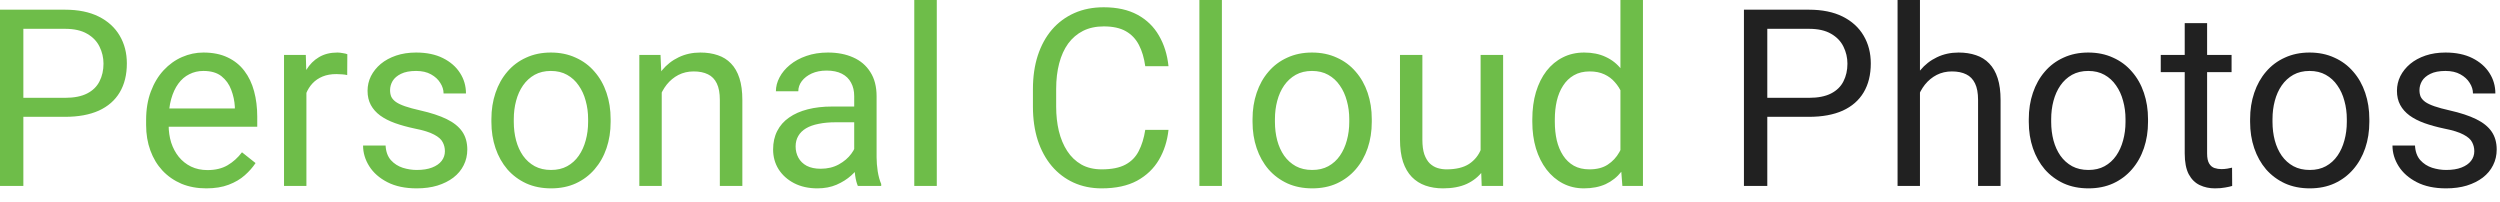
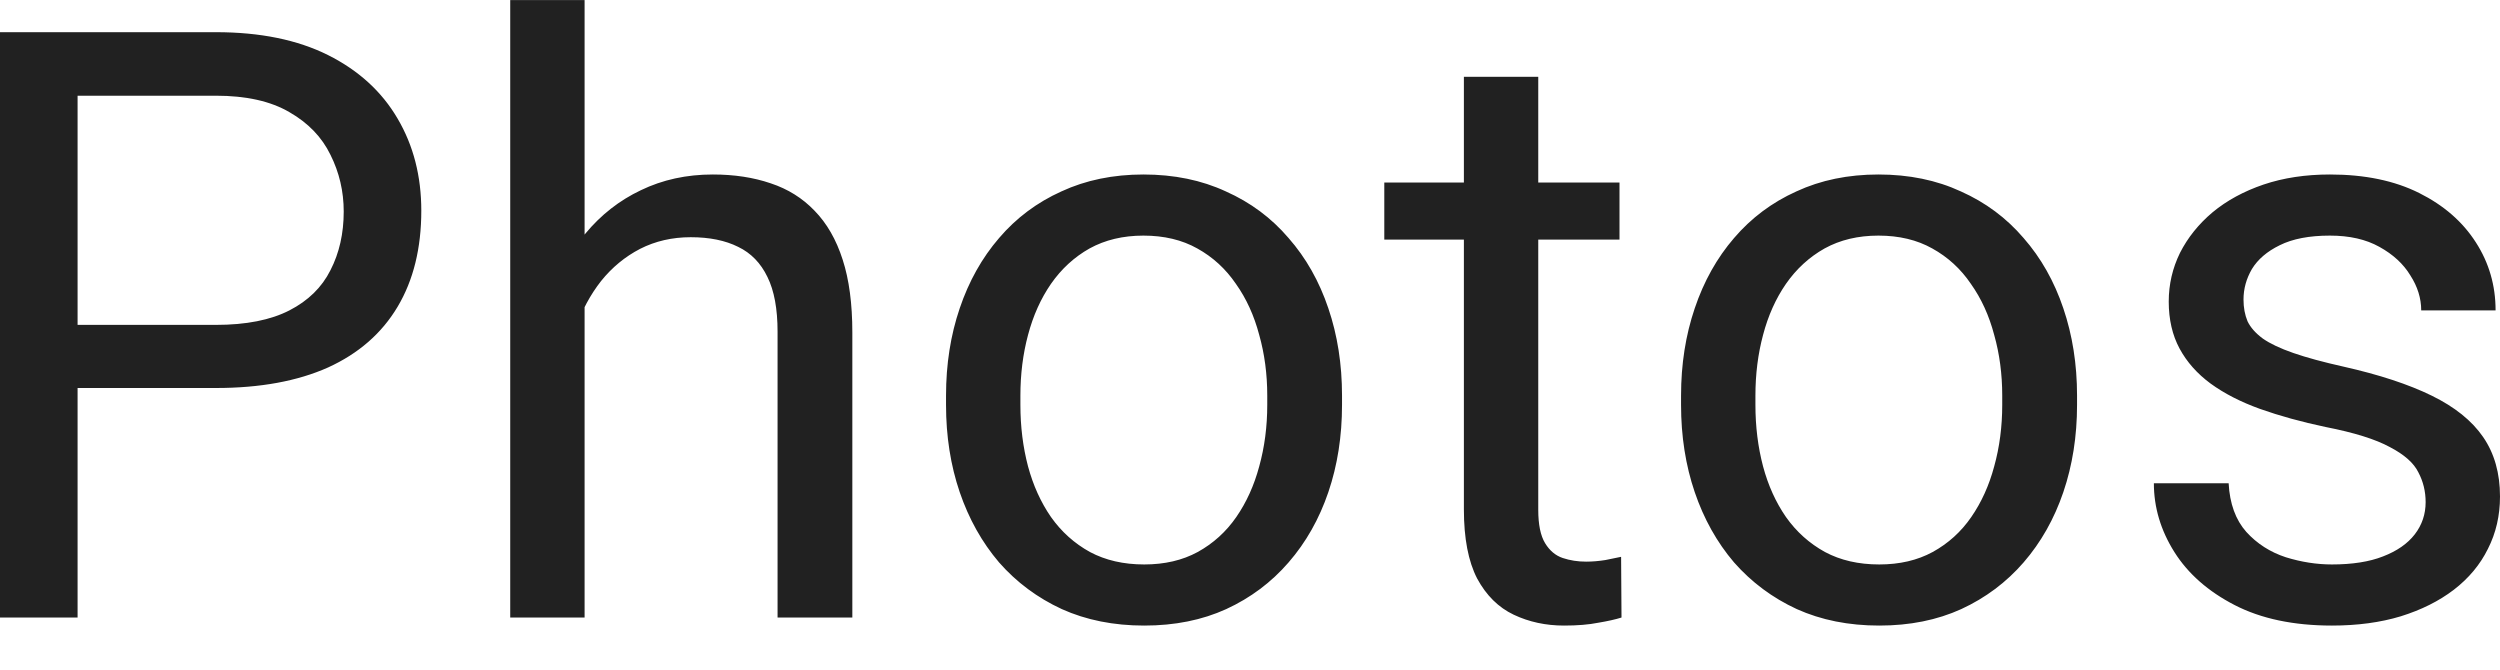
- <svg xmlns="http://www.w3.org/2000/svg" width="186" height="15" viewBox="0 0 186 15" fill="none">
-   <path d="M4.836 8.692H1.333V7.278H4.836C5.515 7.278 6.064 7.169 6.484 6.953C6.905 6.737 7.211 6.437 7.403 6.053C7.601 5.668 7.7 5.23 7.7 4.738C7.7 4.288 7.601 3.864 7.403 3.468C7.211 3.072 6.905 2.754 6.484 2.513C6.064 2.267 5.515 2.144 4.836 2.144H1.738V13.834H5.4271e-05V0.721H4.836C5.827 0.721 6.665 0.892 7.349 1.234C8.033 1.577 8.553 2.051 8.907 2.657C9.261 3.258 9.438 3.945 9.438 4.72C9.438 5.56 9.261 6.278 8.907 6.872C8.553 7.467 8.033 7.92 7.349 8.232C6.665 8.538 5.827 8.692 4.836 8.692ZM15.348 14.014C14.669 14.014 14.054 13.9 13.501 13.672C12.955 13.438 12.484 13.111 12.087 12.69C11.697 12.27 11.397 11.772 11.187 11.195C10.976 10.619 10.871 9.988 10.871 9.304V8.926C10.871 8.133 10.989 7.428 11.223 6.809C11.457 6.185 11.775 5.656 12.177 5.224C12.58 4.792 13.036 4.465 13.546 4.243C14.057 4.02 14.585 3.909 15.131 3.909C15.828 3.909 16.428 4.029 16.933 4.27C17.443 4.51 17.86 4.846 18.184 5.278C18.509 5.705 18.749 6.209 18.905 6.791C19.061 7.368 19.139 7.998 19.139 8.683V9.43H11.862V8.07H17.473V7.944C17.449 7.512 17.359 7.091 17.203 6.683C17.053 6.275 16.812 5.939 16.482 5.674C16.152 5.41 15.702 5.278 15.131 5.278C14.753 5.278 14.405 5.359 14.087 5.521C13.768 5.677 13.495 5.912 13.267 6.224C13.039 6.536 12.862 6.917 12.736 7.368C12.61 7.818 12.547 8.337 12.547 8.926V9.304C12.547 9.766 12.61 10.201 12.736 10.61C12.868 11.012 13.057 11.366 13.303 11.672C13.555 11.979 13.858 12.219 14.213 12.393C14.573 12.567 14.981 12.654 15.438 12.654C16.026 12.654 16.524 12.534 16.933 12.294C17.341 12.054 17.698 11.733 18.004 11.33L19.013 12.132C18.803 12.45 18.536 12.753 18.211 13.041C17.887 13.33 17.488 13.564 17.014 13.744C16.545 13.924 15.99 14.014 15.348 14.014ZM22.797 5.62V13.834H21.131V4.089H22.752L22.797 5.62ZM25.841 4.035L25.832 5.584C25.694 5.554 25.561 5.536 25.435 5.53C25.315 5.518 25.177 5.512 25.021 5.512C24.637 5.512 24.298 5.572 24.003 5.692C23.709 5.813 23.46 5.981 23.256 6.197C23.052 6.413 22.89 6.671 22.77 6.971C22.655 7.266 22.58 7.59 22.544 7.944L22.076 8.214C22.076 7.626 22.133 7.073 22.247 6.557C22.367 6.041 22.55 5.584 22.797 5.188C23.043 4.786 23.355 4.474 23.733 4.252C24.117 4.023 24.574 3.909 25.102 3.909C25.222 3.909 25.36 3.924 25.516 3.954C25.672 3.978 25.781 4.005 25.841 4.035ZM33.101 11.249C33.101 11.009 33.047 10.787 32.938 10.583C32.836 10.373 32.623 10.184 32.299 10.015C31.981 9.841 31.5 9.691 30.858 9.565C30.318 9.451 29.828 9.316 29.39 9.16C28.958 9.004 28.589 8.815 28.282 8.592C27.982 8.37 27.751 8.109 27.589 7.809C27.427 7.509 27.346 7.157 27.346 6.755C27.346 6.371 27.43 6.008 27.598 5.665C27.772 5.323 28.015 5.02 28.327 4.756C28.646 4.492 29.027 4.285 29.471 4.134C29.916 3.984 30.411 3.909 30.957 3.909C31.738 3.909 32.404 4.047 32.956 4.324C33.509 4.6 33.932 4.969 34.226 5.431C34.521 5.888 34.668 6.395 34.668 6.953H33.002C33.002 6.683 32.92 6.422 32.758 6.17C32.602 5.912 32.371 5.699 32.065 5.53C31.765 5.362 31.395 5.278 30.957 5.278C30.495 5.278 30.12 5.35 29.831 5.494C29.549 5.632 29.342 5.81 29.21 6.026C29.084 6.242 29.021 6.47 29.021 6.71C29.021 6.89 29.051 7.052 29.111 7.197C29.177 7.335 29.291 7.464 29.453 7.584C29.615 7.698 29.843 7.806 30.138 7.908C30.432 8.01 30.807 8.112 31.263 8.214C32.062 8.394 32.719 8.61 33.236 8.863C33.752 9.115 34.136 9.424 34.389 9.79C34.641 10.156 34.767 10.601 34.767 11.123C34.767 11.549 34.677 11.94 34.497 12.294C34.322 12.648 34.067 12.954 33.731 13.213C33.401 13.465 33.005 13.663 32.542 13.807C32.086 13.945 31.573 14.014 31.002 14.014C30.144 14.014 29.417 13.861 28.823 13.555C28.228 13.249 27.778 12.852 27.472 12.366C27.166 11.88 27.012 11.366 27.012 10.826H28.688C28.712 11.282 28.844 11.646 29.084 11.916C29.324 12.18 29.618 12.369 29.966 12.483C30.315 12.591 30.66 12.645 31.002 12.645C31.459 12.645 31.84 12.585 32.146 12.465C32.458 12.345 32.695 12.18 32.858 11.97C33.02 11.76 33.101 11.519 33.101 11.249ZM36.56 9.07V8.863C36.56 8.16 36.662 7.509 36.866 6.908C37.07 6.302 37.365 5.777 37.749 5.332C38.133 4.882 38.598 4.534 39.145 4.288C39.691 4.035 40.304 3.909 40.982 3.909C41.666 3.909 42.282 4.035 42.828 4.288C43.381 4.534 43.849 4.882 44.233 5.332C44.623 5.777 44.921 6.302 45.125 6.908C45.329 7.509 45.431 8.16 45.431 8.863V9.07C45.431 9.772 45.329 10.424 45.125 11.024C44.921 11.624 44.623 12.15 44.233 12.6C43.849 13.044 43.384 13.393 42.837 13.645C42.297 13.891 41.684 14.014 41 14.014C40.316 14.014 39.7 13.891 39.154 13.645C38.607 13.393 38.139 13.044 37.749 12.6C37.365 12.15 37.07 11.624 36.866 11.024C36.662 10.424 36.56 9.772 36.56 9.07ZM38.226 8.863V9.07C38.226 9.556 38.283 10.015 38.397 10.448C38.511 10.874 38.682 11.252 38.911 11.582C39.145 11.913 39.436 12.174 39.784 12.366C40.133 12.552 40.538 12.645 41 12.645C41.456 12.645 41.856 12.552 42.198 12.366C42.546 12.174 42.834 11.913 43.062 11.582C43.291 11.252 43.462 10.874 43.576 10.448C43.696 10.015 43.756 9.556 43.756 9.07V8.863C43.756 8.382 43.696 7.929 43.576 7.503C43.462 7.07 43.288 6.689 43.053 6.359C42.825 6.023 42.537 5.759 42.189 5.566C41.847 5.374 41.444 5.278 40.982 5.278C40.526 5.278 40.123 5.374 39.775 5.566C39.433 5.759 39.145 6.023 38.911 6.359C38.682 6.689 38.511 7.07 38.397 7.503C38.283 7.929 38.226 8.382 38.226 8.863ZM49.233 6.17V13.834H47.566V4.089H49.143L49.233 6.17ZM48.836 8.592L48.143 8.565C48.149 7.899 48.248 7.284 48.44 6.719C48.632 6.149 48.903 5.653 49.251 5.233C49.599 4.813 50.013 4.489 50.493 4.261C50.98 4.026 51.517 3.909 52.106 3.909C52.586 3.909 53.018 3.975 53.403 4.107C53.787 4.234 54.114 4.438 54.384 4.72C54.66 5.002 54.87 5.368 55.015 5.819C55.159 6.263 55.231 6.806 55.231 7.449V13.834H53.556V7.431C53.556 6.92 53.48 6.512 53.33 6.206C53.18 5.894 52.961 5.668 52.673 5.53C52.385 5.386 52.031 5.314 51.61 5.314C51.196 5.314 50.818 5.401 50.475 5.575C50.139 5.75 49.848 5.99 49.602 6.296C49.362 6.602 49.173 6.953 49.035 7.35C48.903 7.74 48.836 8.154 48.836 8.592ZM63.553 12.168V7.151C63.553 6.767 63.475 6.434 63.319 6.152C63.169 5.864 62.941 5.641 62.635 5.485C62.329 5.329 61.95 5.251 61.5 5.251C61.08 5.251 60.711 5.323 60.392 5.467C60.08 5.611 59.834 5.801 59.654 6.035C59.48 6.269 59.393 6.521 59.393 6.791H57.727C57.727 6.443 57.816 6.098 57.997 5.756C58.177 5.413 58.435 5.104 58.771 4.828C59.113 4.546 59.522 4.324 59.996 4.161C60.476 3.993 61.011 3.909 61.599 3.909C62.308 3.909 62.932 4.029 63.472 4.27C64.019 4.51 64.445 4.873 64.751 5.359C65.063 5.84 65.219 6.443 65.219 7.169V11.709C65.219 12.033 65.247 12.378 65.301 12.744C65.361 13.111 65.448 13.426 65.562 13.69V13.834H63.824C63.739 13.642 63.673 13.387 63.626 13.069C63.577 12.744 63.553 12.444 63.553 12.168ZM63.842 7.926L63.86 9.097H62.175C61.701 9.097 61.278 9.136 60.906 9.214C60.533 9.286 60.221 9.397 59.969 9.547C59.717 9.697 59.525 9.886 59.393 10.114C59.261 10.337 59.194 10.598 59.194 10.898C59.194 11.204 59.264 11.483 59.402 11.736C59.54 11.988 59.747 12.189 60.023 12.339C60.305 12.483 60.651 12.555 61.059 12.555C61.569 12.555 62.019 12.447 62.41 12.231C62.8 12.015 63.109 11.751 63.337 11.438C63.571 11.126 63.697 10.823 63.715 10.529L64.427 11.33C64.385 11.582 64.271 11.862 64.085 12.168C63.899 12.474 63.65 12.768 63.337 13.05C63.031 13.327 62.665 13.558 62.239 13.744C61.818 13.924 61.344 14.014 60.816 14.014C60.155 14.014 59.576 13.885 59.077 13.627C58.585 13.369 58.201 13.023 57.925 12.591C57.654 12.153 57.519 11.664 57.519 11.123C57.519 10.601 57.621 10.142 57.826 9.745C58.03 9.343 58.324 9.01 58.708 8.746C59.092 8.475 59.555 8.271 60.095 8.133C60.635 7.995 61.239 7.926 61.905 7.926H63.842ZM69.697 0.001V13.834H68.022V0.001H69.697ZM85.207 9.664H86.936C86.846 10.493 86.609 11.234 86.225 11.889C85.841 12.543 85.297 13.062 84.595 13.447C83.892 13.825 83.016 14.014 81.965 14.014C81.197 14.014 80.497 13.87 79.867 13.582C79.242 13.294 78.705 12.885 78.255 12.357C77.804 11.823 77.456 11.183 77.21 10.439C76.97 9.688 76.85 8.854 76.85 7.935V6.629C76.85 5.71 76.97 4.879 77.21 4.134C77.456 3.384 77.807 2.741 78.264 2.207C78.726 1.673 79.281 1.262 79.93 0.973C80.578 0.685 81.308 0.541 82.118 0.541C83.109 0.541 83.946 0.727 84.631 1.099C85.315 1.472 85.847 1.988 86.225 2.648C86.609 3.303 86.846 4.062 86.936 4.927H85.207C85.123 4.315 84.967 3.789 84.739 3.351C84.511 2.907 84.187 2.564 83.766 2.324C83.346 2.084 82.797 1.964 82.118 1.964C81.536 1.964 81.022 2.075 80.578 2.297C80.14 2.519 79.771 2.835 79.47 3.243C79.176 3.651 78.954 4.14 78.804 4.711C78.654 5.281 78.579 5.915 78.579 6.611V7.935C78.579 8.577 78.645 9.181 78.777 9.745C78.915 10.31 79.122 10.805 79.398 11.231C79.674 11.658 80.026 11.994 80.452 12.24C80.878 12.48 81.383 12.6 81.965 12.6C82.704 12.6 83.292 12.483 83.73 12.249C84.169 12.015 84.499 11.678 84.721 11.24C84.949 10.802 85.111 10.277 85.207 9.664ZM90.909 0.001V13.834H89.234V0.001H90.909ZM93.189 9.07V8.863C93.189 8.16 93.291 7.509 93.495 6.908C93.699 6.302 93.993 5.777 94.378 5.332C94.762 4.882 95.227 4.534 95.774 4.288C96.32 4.035 96.932 3.909 97.611 3.909C98.295 3.909 98.911 4.035 99.457 4.288C100.009 4.534 100.478 4.882 100.862 5.332C101.252 5.777 101.549 6.302 101.754 6.908C101.958 7.509 102.06 8.16 102.06 8.863V9.07C102.06 9.772 101.958 10.424 101.754 11.024C101.549 11.624 101.252 12.15 100.862 12.6C100.478 13.044 100.012 13.393 99.466 13.645C98.926 13.891 98.313 14.014 97.629 14.014C96.944 14.014 96.329 13.891 95.783 13.645C95.236 13.393 94.768 13.044 94.378 12.6C93.993 12.15 93.699 11.624 93.495 11.024C93.291 10.424 93.189 9.772 93.189 9.07ZM94.855 8.863V9.07C94.855 9.556 94.912 10.015 95.026 10.448C95.14 10.874 95.311 11.252 95.539 11.582C95.774 11.913 96.065 12.174 96.413 12.366C96.761 12.552 97.166 12.645 97.629 12.645C98.085 12.645 98.484 12.552 98.827 12.366C99.175 12.174 99.463 11.913 99.691 11.582C99.919 11.252 100.09 10.874 100.205 10.448C100.325 10.015 100.385 9.556 100.385 9.07V8.863C100.385 8.382 100.325 7.929 100.205 7.503C100.09 7.07 99.916 6.689 99.682 6.359C99.454 6.023 99.166 5.759 98.818 5.566C98.475 5.374 98.073 5.278 97.611 5.278C97.154 5.278 96.752 5.374 96.404 5.566C96.062 5.759 95.774 6.023 95.539 6.359C95.311 6.689 95.14 7.07 95.026 7.503C94.912 7.929 94.855 8.382 94.855 8.863ZM110.157 11.582V4.089H111.832V13.834H110.238L110.157 11.582ZM110.473 9.529L111.166 9.511C111.166 10.159 111.097 10.76 110.959 11.312C110.827 11.859 110.611 12.333 110.31 12.735C110.01 13.137 109.617 13.453 109.131 13.681C108.644 13.903 108.053 14.014 107.356 14.014C106.882 14.014 106.447 13.945 106.051 13.807C105.66 13.669 105.324 13.456 105.042 13.168C104.76 12.879 104.541 12.504 104.384 12.042C104.234 11.579 104.159 11.024 104.159 10.376V4.089H105.825V10.394C105.825 10.832 105.873 11.195 105.97 11.483C106.072 11.766 106.207 11.991 106.375 12.159C106.549 12.321 106.741 12.435 106.951 12.501C107.167 12.567 107.389 12.6 107.618 12.6C108.326 12.6 108.887 12.465 109.302 12.195C109.716 11.919 110.013 11.549 110.193 11.087C110.379 10.619 110.473 10.1 110.473 9.529ZM120.56 11.943V0.001H122.236V13.834H120.705L120.56 11.943ZM114.004 9.07V8.881C114.004 8.136 114.094 7.461 114.274 6.854C114.46 6.242 114.721 5.717 115.058 5.278C115.4 4.84 115.805 4.504 116.274 4.27C116.748 4.029 117.276 3.909 117.859 3.909C118.471 3.909 119.005 4.017 119.462 4.234C119.924 4.444 120.314 4.753 120.632 5.161C120.957 5.563 121.212 6.05 121.398 6.62C121.584 7.191 121.713 7.836 121.785 8.556V9.385C121.719 10.1 121.59 10.742 121.398 11.312C121.212 11.883 120.957 12.369 120.632 12.771C120.314 13.174 119.924 13.483 119.462 13.699C118.999 13.909 118.459 14.014 117.841 14.014C117.27 14.014 116.748 13.891 116.274 13.645C115.805 13.399 115.4 13.053 115.058 12.609C114.721 12.165 114.46 11.643 114.274 11.042C114.094 10.436 114.004 9.778 114.004 9.07ZM115.679 8.881V9.07C115.679 9.556 115.727 10.012 115.823 10.439C115.925 10.865 116.081 11.24 116.292 11.565C116.502 11.889 116.769 12.144 117.093 12.33C117.417 12.51 117.805 12.6 118.255 12.6C118.807 12.6 119.261 12.483 119.615 12.249C119.975 12.015 120.263 11.706 120.479 11.321C120.696 10.937 120.864 10.52 120.984 10.069V7.899C120.912 7.569 120.807 7.251 120.669 6.944C120.536 6.632 120.362 6.356 120.146 6.116C119.936 5.87 119.675 5.674 119.363 5.53C119.056 5.386 118.693 5.314 118.273 5.314C117.817 5.314 117.423 5.41 117.093 5.602C116.769 5.789 116.502 6.047 116.292 6.377C116.081 6.701 115.925 7.079 115.823 7.512C115.727 7.938 115.679 8.394 115.679 8.881Z" fill="#6EBD49" />
-   <path d="M134.585 8.692H131.082V7.278H134.585C135.264 7.278 135.813 7.169 136.233 6.953C136.653 6.737 136.96 6.437 137.152 6.053C137.35 5.668 137.449 5.23 137.449 4.738C137.449 4.288 137.35 3.864 137.152 3.468C136.96 3.072 136.653 2.754 136.233 2.513C135.813 2.267 135.264 2.144 134.585 2.144H131.487V13.834H129.749V0.721H134.585C135.576 0.721 136.413 0.892 137.098 1.234C137.782 1.577 138.302 2.051 138.656 2.657C139.01 3.258 139.187 3.945 139.187 4.72C139.187 5.56 139.01 6.278 138.656 6.872C138.302 7.467 137.782 7.92 137.098 8.232C136.413 8.538 135.576 8.692 134.585 8.692ZM142.845 0.001V13.834H141.179V0.001H142.845ZM142.448 8.592L141.755 8.565C141.761 7.899 141.86 7.284 142.052 6.719C142.244 6.149 142.514 5.653 142.863 5.233C143.211 4.813 143.625 4.489 144.106 4.261C144.592 4.026 145.129 3.909 145.718 3.909C146.198 3.909 146.63 3.975 147.015 4.107C147.399 4.234 147.726 4.438 147.996 4.72C148.272 5.002 148.483 5.368 148.627 5.819C148.771 6.263 148.843 6.806 148.843 7.449V13.834H147.168V7.431C147.168 6.92 147.093 6.512 146.942 6.206C146.792 5.894 146.573 5.668 146.285 5.53C145.997 5.386 145.643 5.314 145.222 5.314C144.808 5.314 144.43 5.401 144.088 5.575C143.751 5.75 143.46 5.99 143.214 6.296C142.974 6.602 142.785 6.953 142.647 7.35C142.514 7.74 142.448 8.154 142.448 8.592ZM150.942 9.07V8.863C150.942 8.16 151.044 7.509 151.248 6.908C151.453 6.302 151.747 5.777 152.131 5.332C152.515 4.882 152.981 4.534 153.527 4.288C154.073 4.035 154.686 3.909 155.364 3.909C156.049 3.909 156.664 4.035 157.21 4.288C157.763 4.534 158.231 4.882 158.615 5.332C159.006 5.777 159.303 6.302 159.507 6.908C159.711 7.509 159.813 8.16 159.813 8.863V9.07C159.813 9.772 159.711 10.424 159.507 11.024C159.303 11.624 159.006 12.15 158.615 12.6C158.231 13.044 157.766 13.393 157.219 13.645C156.679 13.891 156.067 14.014 155.382 14.014C154.698 14.014 154.082 13.891 153.536 13.645C152.99 13.393 152.521 13.044 152.131 12.6C151.747 12.15 151.453 11.624 151.248 11.024C151.044 10.424 150.942 9.772 150.942 9.07ZM152.608 8.863V9.07C152.608 9.556 152.665 10.015 152.779 10.448C152.894 10.874 153.065 11.252 153.293 11.582C153.527 11.913 153.818 12.174 154.166 12.366C154.515 12.552 154.92 12.645 155.382 12.645C155.839 12.645 156.238 12.552 156.58 12.366C156.928 12.174 157.216 11.913 157.445 11.582C157.673 11.252 157.844 10.874 157.958 10.448C158.078 10.015 158.138 9.556 158.138 9.07V8.863C158.138 8.382 158.078 7.929 157.958 7.503C157.844 7.07 157.67 6.689 157.436 6.359C157.207 6.023 156.919 5.759 156.571 5.566C156.229 5.374 155.827 5.278 155.364 5.278C154.908 5.278 154.506 5.374 154.157 5.566C153.815 5.759 153.527 6.023 153.293 6.359C153.065 6.689 152.894 7.07 152.779 7.503C152.665 7.929 152.608 8.382 152.608 8.863ZM166.029 4.089V5.368H160.76V4.089H166.029ZM162.543 1.721H164.209V11.42C164.209 11.751 164.26 12 164.362 12.168C164.464 12.336 164.597 12.447 164.759 12.501C164.921 12.555 165.095 12.582 165.281 12.582C165.419 12.582 165.563 12.57 165.713 12.546C165.869 12.516 165.986 12.492 166.065 12.474L166.074 13.834C165.941 13.876 165.767 13.915 165.551 13.951C165.341 13.993 165.086 14.014 164.786 14.014C164.377 14.014 164.002 13.933 163.66 13.771C163.318 13.609 163.045 13.339 162.84 12.96C162.642 12.576 162.543 12.06 162.543 11.411V1.721ZM167.408 9.07V8.863C167.408 8.16 167.51 7.509 167.714 6.908C167.918 6.302 168.212 5.777 168.596 5.332C168.981 4.882 169.446 4.534 169.992 4.288C170.539 4.035 171.151 3.909 171.83 3.909C172.514 3.909 173.129 4.035 173.676 4.288C174.228 4.534 174.696 4.882 175.081 5.332C175.471 5.777 175.768 6.302 175.972 6.908C176.176 7.509 176.279 8.16 176.279 8.863V9.07C176.279 9.772 176.176 10.424 175.972 11.024C175.768 11.624 175.471 12.15 175.081 12.6C174.696 13.044 174.231 13.393 173.685 13.645C173.144 13.891 172.532 14.014 171.848 14.014C171.163 14.014 170.548 13.891 170.001 13.645C169.455 13.393 168.987 13.044 168.596 12.6C168.212 12.15 167.918 11.624 167.714 11.024C167.51 10.424 167.408 9.772 167.408 9.07ZM169.074 8.863V9.07C169.074 9.556 169.131 10.015 169.245 10.448C169.359 10.874 169.53 11.252 169.758 11.582C169.992 11.913 170.283 12.174 170.632 12.366C170.98 12.552 171.385 12.645 171.848 12.645C172.304 12.645 172.703 12.552 173.045 12.366C173.394 12.174 173.682 11.913 173.91 11.582C174.138 11.252 174.309 10.874 174.423 10.448C174.543 10.015 174.603 9.556 174.603 9.07V8.863C174.603 8.382 174.543 7.929 174.423 7.503C174.309 7.07 174.135 6.689 173.901 6.359C173.673 6.023 173.385 5.759 173.036 5.566C172.694 5.374 172.292 5.278 171.83 5.278C171.373 5.278 170.971 5.374 170.623 5.566C170.28 5.759 169.992 6.023 169.758 6.359C169.53 6.689 169.359 7.07 169.245 7.503C169.131 7.929 169.074 8.382 169.074 8.863ZM184.088 11.249C184.088 11.009 184.034 10.787 183.926 10.583C183.824 10.373 183.611 10.184 183.286 10.015C182.968 9.841 182.488 9.691 181.845 9.565C181.305 9.451 180.816 9.316 180.377 9.16C179.945 9.004 179.576 8.815 179.27 8.592C178.969 8.37 178.738 8.109 178.576 7.809C178.414 7.509 178.333 7.157 178.333 6.755C178.333 6.371 178.417 6.008 178.585 5.665C178.759 5.323 179.002 5.02 179.315 4.756C179.633 4.492 180.014 4.285 180.458 4.134C180.903 3.984 181.398 3.909 181.944 3.909C182.725 3.909 183.391 4.047 183.944 4.324C184.496 4.6 184.919 4.969 185.214 5.431C185.508 5.888 185.655 6.395 185.655 6.953H183.989C183.989 6.683 183.908 6.422 183.746 6.17C183.59 5.912 183.358 5.699 183.052 5.53C182.752 5.362 182.383 5.278 181.944 5.278C181.482 5.278 181.107 5.35 180.819 5.494C180.536 5.632 180.329 5.81 180.197 6.026C180.071 6.242 180.008 6.47 180.008 6.71C180.008 6.89 180.038 7.052 180.098 7.197C180.164 7.335 180.278 7.464 180.44 7.584C180.603 7.698 180.831 7.806 181.125 7.908C181.419 8.01 181.794 8.112 182.251 8.214C183.049 8.394 183.707 8.61 184.223 8.863C184.739 9.115 185.124 9.424 185.376 9.79C185.628 10.156 185.754 10.601 185.754 11.123C185.754 11.549 185.664 11.94 185.484 12.294C185.31 12.648 185.055 12.954 184.718 13.213C184.388 13.465 183.992 13.663 183.529 13.807C183.073 13.945 182.56 14.014 181.989 14.014C181.131 14.014 180.404 13.861 179.81 13.555C179.216 13.249 178.765 12.852 178.459 12.366C178.153 11.88 178 11.366 178 10.826H179.675C179.699 11.282 179.831 11.646 180.071 11.916C180.311 12.18 180.606 12.369 180.954 12.483C181.302 12.591 181.647 12.645 181.989 12.645C182.446 12.645 182.827 12.585 183.133 12.465C183.445 12.345 183.683 12.18 183.845 11.97C184.007 11.76 184.088 11.519 184.088 11.249Z" fill="black" fill-opacity="0.87" />
+ <svg xmlns="http://www.w3.org/2000/svg" width="56.005" height="15" viewBox="0 0 56.005 15" fill="none">
+   <path d="M4.836 8.692H1.333V7.278H4.836C5.515 7.278 6.064 7.169 6.484 6.953C6.904 6.737 7.211 6.437 7.403 6.053C7.601 5.668 7.7 5.23 7.7 4.738C7.7 4.288 7.601 3.864 7.403 3.468C7.211 3.072 6.904 2.754 6.484 2.513C6.064 2.267 5.515 2.144 4.836 2.144H1.738V13.834H0V0.721H4.836C5.827 0.721 6.664 0.892 7.349 1.234C8.033 1.577 8.553 2.051 8.907 2.657C9.261 3.258 9.438 3.945 9.438 4.72C9.438 5.56 9.261 6.278 8.907 6.872C8.553 7.467 8.033 7.92 7.349 8.232C6.664 8.538 5.827 8.692 4.836 8.692ZM13.096 0.001V13.834H11.43V0.001H13.096ZM12.699 8.592L12.006 8.565C12.012 7.899 12.111 7.284 12.303 6.719C12.495 6.149 12.765 5.653 13.114 5.233C13.462 4.813 13.876 4.489 14.357 4.261C14.843 4.026 15.38 3.909 15.969 3.909C16.449 3.909 16.881 3.975 17.266 4.107C17.65 4.234 17.977 4.438 18.247 4.72C18.523 5.002 18.734 5.368 18.878 5.819C19.022 6.263 19.094 6.806 19.094 7.449V13.834H17.419V7.431C17.419 6.92 17.344 6.512 17.193 6.206C17.043 5.894 16.824 5.668 16.536 5.53C16.248 5.386 15.894 5.314 15.473 5.314C15.059 5.314 14.681 5.401 14.339 5.575C14.002 5.75 13.711 5.99 13.465 6.296C13.225 6.602 13.036 6.953 12.898 7.35C12.765 7.74 12.699 8.154 12.699 8.592ZM21.193 9.07V8.863C21.193 8.16 21.295 7.509 21.499 6.908C21.704 6.302 21.998 5.777 22.382 5.332C22.766 4.882 23.232 4.534 23.778 4.288C24.324 4.035 24.937 3.909 25.615 3.909C26.3 3.909 26.915 4.035 27.461 4.288C28.014 4.534 28.482 4.882 28.866 5.332C29.257 5.777 29.554 6.302 29.758 6.908C29.962 7.509 30.064 8.16 30.064 8.863V9.07C30.064 9.772 29.962 10.424 29.758 11.024C29.554 11.624 29.257 12.15 28.866 12.6C28.482 13.044 28.017 13.393 27.47 13.645C26.93 13.891 26.318 14.014 25.633 14.014C24.949 14.014 24.333 13.891 23.787 13.645C23.241 13.393 22.772 13.044 22.382 12.6C21.998 12.15 21.704 11.624 21.499 11.024C21.295 10.424 21.193 9.772 21.193 9.07ZM22.859 8.863V9.07C22.859 9.556 22.916 10.015 23.03 10.448C23.145 10.874 23.316 11.252 23.544 11.582C23.778 11.913 24.069 12.174 24.417 12.366C24.766 12.552 25.171 12.645 25.633 12.645C26.09 12.645 26.489 12.552 26.831 12.366C27.179 12.174 27.467 11.913 27.696 11.582C27.924 11.252 28.095 10.874 28.209 10.448C28.329 10.015 28.389 9.556 28.389 9.07V8.863C28.389 8.382 28.329 7.929 28.209 7.503C28.095 7.07 27.921 6.689 27.687 6.359C27.458 6.023 27.17 5.759 26.822 5.566C26.48 5.374 26.078 5.278 25.615 5.278C25.159 5.278 24.757 5.374 24.408 5.566C24.066 5.759 23.778 6.023 23.544 6.359C23.316 6.689 23.145 7.07 23.03 7.503C22.916 7.929 22.859 8.382 22.859 8.863ZM36.28 4.089V5.368H31.011V4.089H36.28ZM32.794 1.721H34.46V11.42C34.46 11.751 34.511 12 34.613 12.168C34.715 12.336 34.848 12.447 35.01 12.501C35.172 12.555 35.346 12.582 35.532 12.582C35.67 12.582 35.814 12.57 35.964 12.546C36.12 12.516 36.237 12.492 36.316 12.474L36.325 13.834C36.192 13.876 36.018 13.915 35.802 13.951C35.592 13.993 35.337 14.014 35.037 14.014C34.628 14.014 34.253 13.933 33.911 13.771C33.569 13.609 33.296 13.339 33.091 12.96C32.893 12.576 32.794 12.06 32.794 11.411V1.721ZM37.659 9.07V8.863C37.659 8.16 37.761 7.509 37.965 6.908C38.169 6.302 38.463 5.777 38.847 5.332C39.232 4.882 39.697 4.534 40.243 4.288C40.79 4.035 41.402 3.909 42.081 3.909C42.765 3.909 43.38 4.035 43.927 4.288C44.479 4.534 44.947 4.882 45.332 5.332C45.722 5.777 46.019 6.302 46.223 6.908C46.427 7.509 46.53 8.16 46.53 8.863V9.07C46.53 9.772 46.427 10.424 46.223 11.024C46.019 11.624 45.722 12.15 45.332 12.6C44.947 13.044 44.482 13.393 43.936 13.645C43.395 13.891 42.783 14.014 42.099 14.014C41.414 14.014 40.799 13.891 40.252 13.645C39.706 13.393 39.238 13.044 38.847 12.6C38.463 12.15 38.169 11.624 37.965 11.024C37.761 10.424 37.659 9.772 37.659 9.07ZM39.325 8.863V9.07C39.325 9.556 39.382 10.015 39.496 10.448C39.61 10.874 39.781 11.252 40.009 11.582C40.243 11.913 40.534 12.174 40.883 12.366C41.231 12.552 41.636 12.645 42.099 12.645C42.555 12.645 42.954 12.552 43.296 12.366C43.645 12.174 43.933 11.913 44.161 11.582C44.389 11.252 44.56 10.874 44.674 10.448C44.794 10.015 44.854 9.556 44.854 9.07V8.863C44.854 8.382 44.794 7.929 44.674 7.503C44.56 7.07 44.386 6.689 44.152 6.359C43.924 6.023 43.636 5.759 43.287 5.566C42.945 5.374 42.543 5.278 42.081 5.278C41.624 5.278 41.222 5.374 40.874 5.566C40.531 5.759 40.243 6.023 40.009 6.359C39.781 6.689 39.61 7.07 39.496 7.503C39.382 7.929 39.325 8.382 39.325 8.863ZM54.339 11.249C54.339 11.009 54.285 10.787 54.177 10.583C54.075 10.373 53.862 10.184 53.537 10.015C53.219 9.841 52.739 9.691 52.096 9.565C51.556 9.451 51.067 9.316 50.628 9.16C50.196 9.004 49.827 8.815 49.521 8.592C49.22 8.37 48.989 8.109 48.827 7.809C48.665 7.509 48.584 7.157 48.584 6.755C48.584 6.371 48.668 6.008 48.836 5.665C49.01 5.323 49.253 5.02 49.566 4.756C49.884 4.492 50.265 4.285 50.709 4.134C51.154 3.984 51.649 3.909 52.195 3.909C52.976 3.909 53.642 4.047 54.195 4.324C54.747 4.6 55.17 4.969 55.465 5.431C55.759 5.888 55.906 6.395 55.906 6.953H54.24C54.24 6.683 54.159 6.422 53.997 6.17C53.841 5.912 53.609 5.699 53.303 5.53C53.003 5.362 52.634 5.278 52.195 5.278C51.733 5.278 51.358 5.35 51.07 5.494C50.787 5.632 50.58 5.81 50.448 6.026C50.322 6.242 50.259 6.47 50.259 6.71C50.259 6.89 50.289 7.052 50.349 7.197C50.415 7.335 50.529 7.464 50.691 7.584C50.854 7.698 51.082 7.806 51.376 7.908C51.67 8.01 52.045 8.112 52.502 8.214C53.3 8.394 53.958 8.61 54.474 8.863C54.99 9.115 55.375 9.424 55.627 9.79C55.879 10.156 56.005 10.601 56.005 11.123C56.005 11.549 55.915 11.94 55.735 12.294C55.561 12.648 55.306 12.954 54.969 13.213C54.639 13.465 54.243 13.663 53.78 13.807C53.324 13.945 52.811 14.014 52.24 14.014C51.382 14.014 50.655 13.861 50.061 13.555C49.467 13.249 49.016 12.852 48.71 12.366C48.404 11.88 48.251 11.366 48.251 10.826H49.926C49.95 11.282 50.082 11.646 50.322 11.916C50.562 12.18 50.857 12.369 51.205 12.483C51.553 12.591 51.898 12.645 52.24 12.645C52.697 12.645 53.078 12.585 53.384 12.465C53.696 12.345 53.934 12.18 54.096 11.97C54.258 11.76 54.339 11.519 54.339 11.249Z" fill="black" fill-opacity="0.87" />
</svg>
